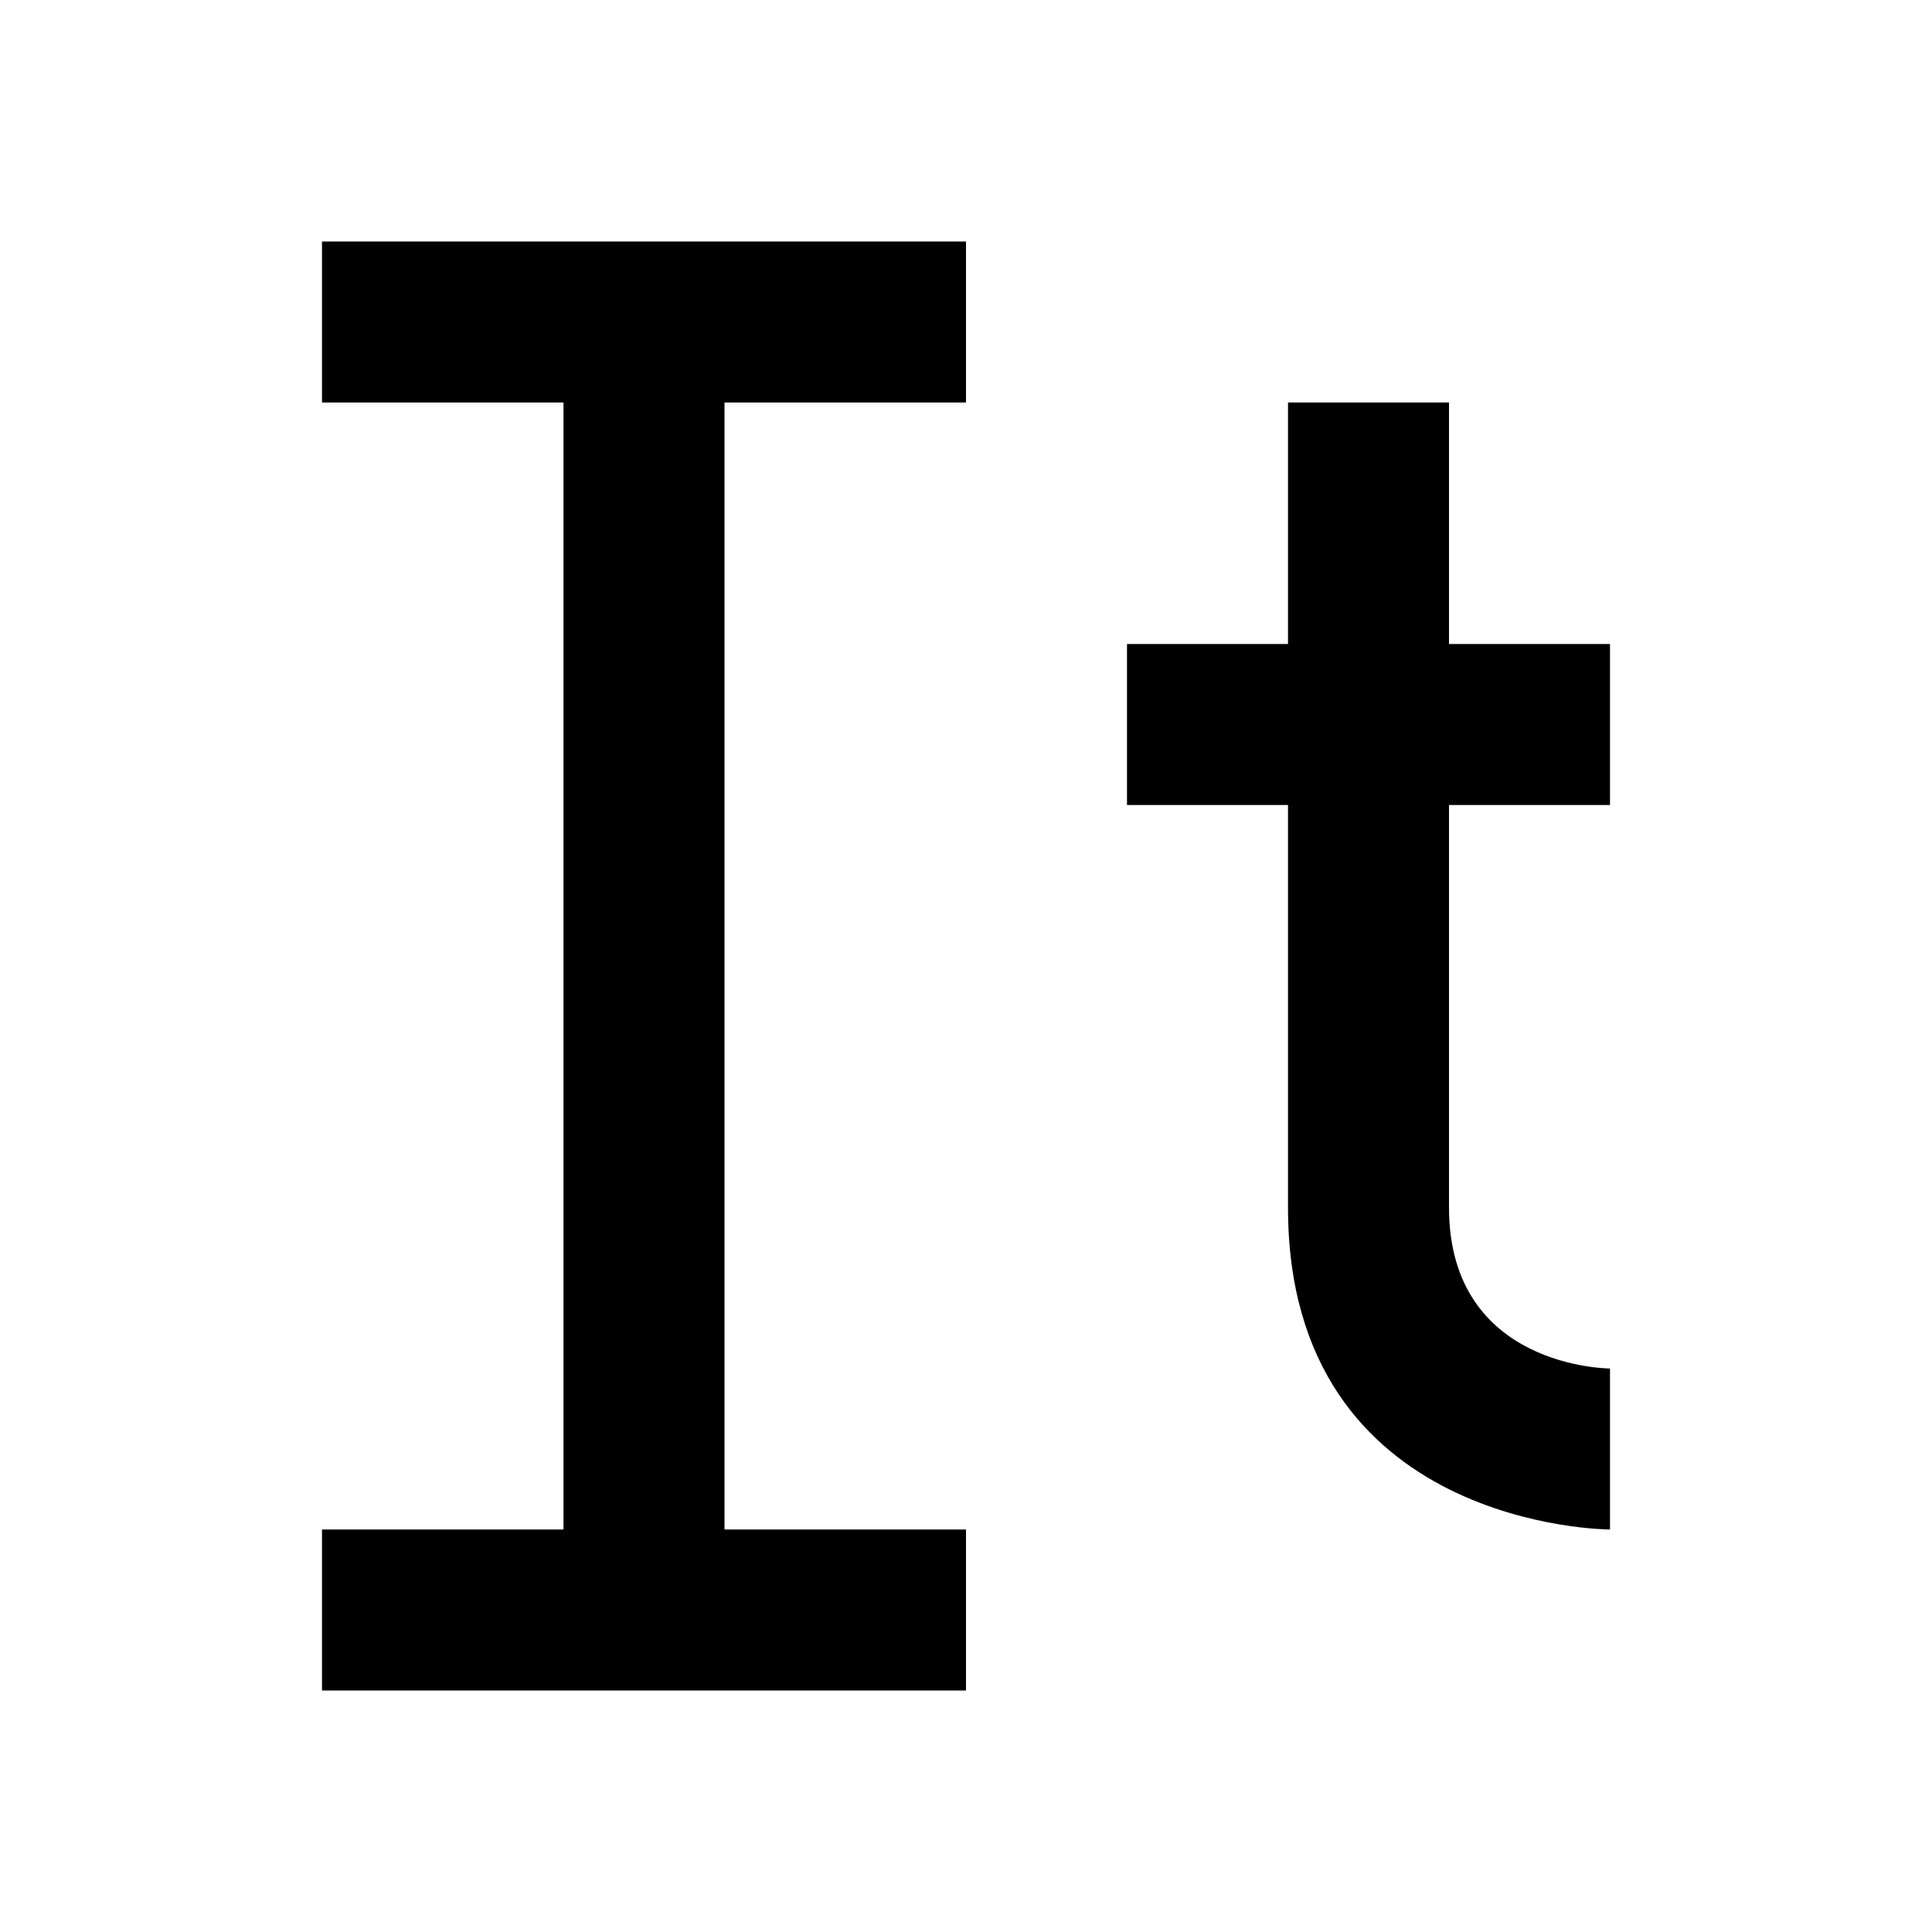
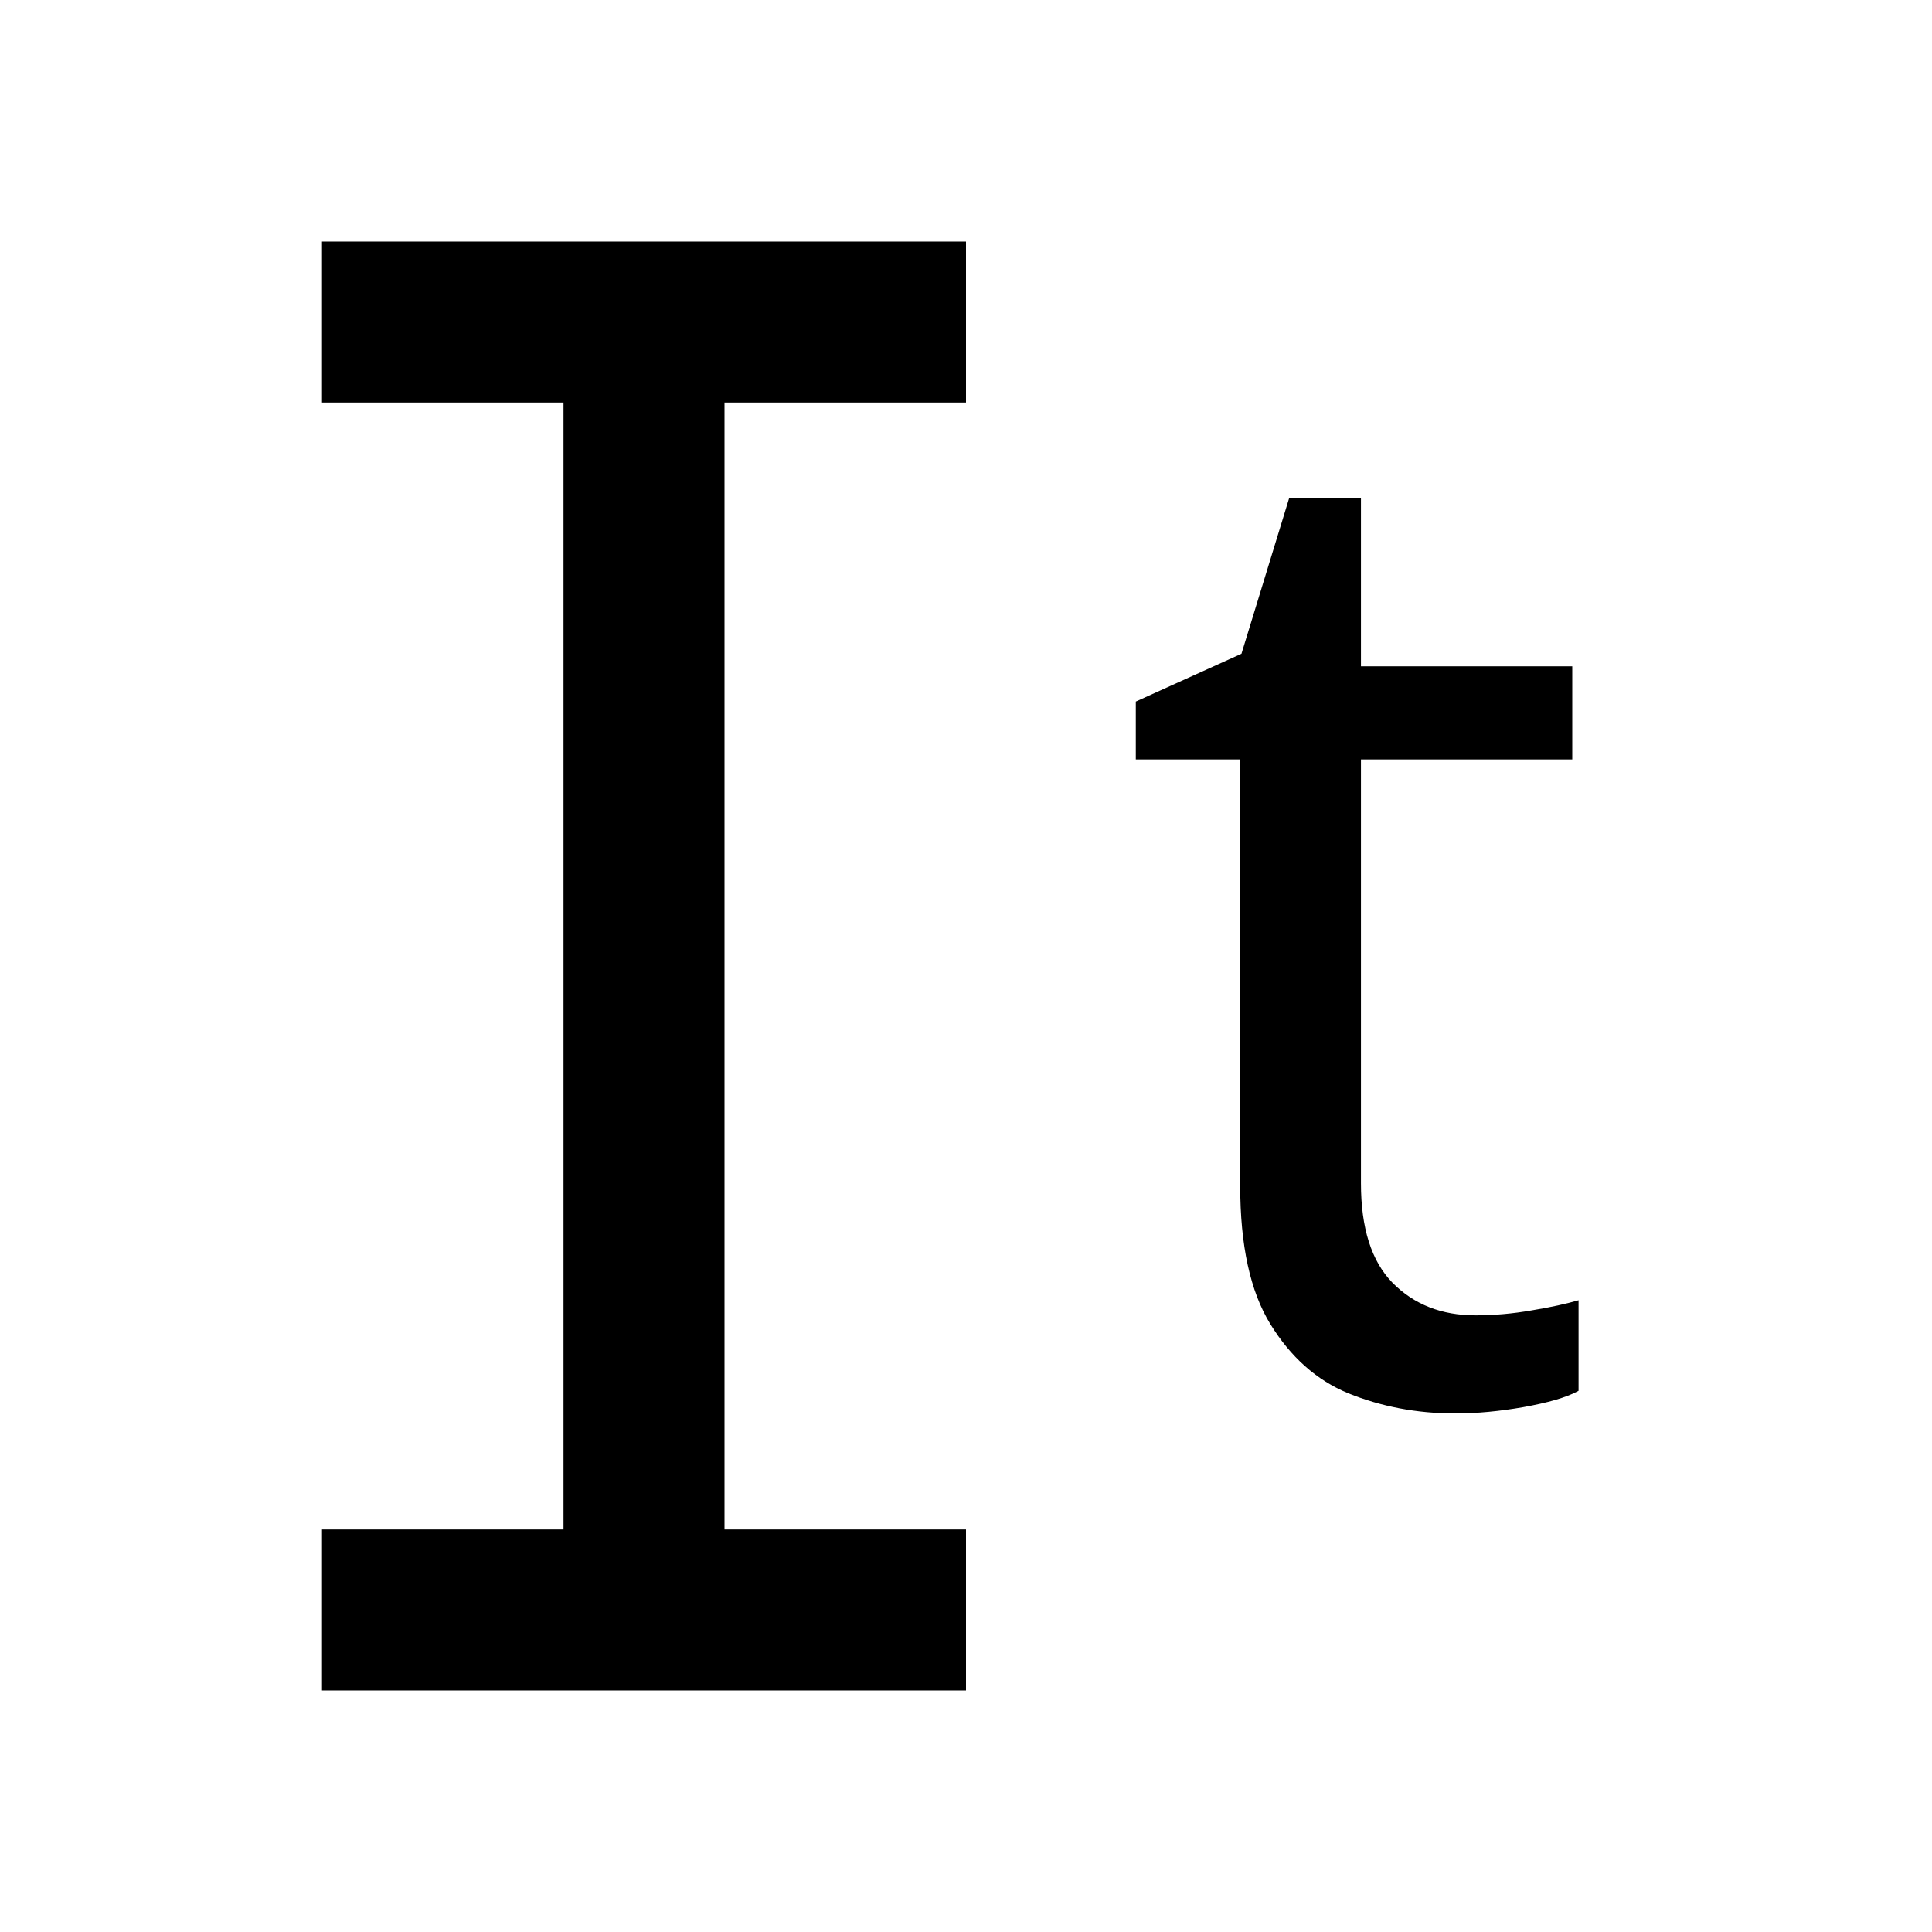
<svg xmlns="http://www.w3.org/2000/svg" width="24.0px" height="24.0px" viewBox="0 0 24.0 24.0" version="1.1" id="SVGRoot">
  <defs id="defs1469" />
  <g id="layer1">
    <g aria-label="X" transform="matrix(0.9944681,0,0,1.005563,2,0.5)" id="text14" style="font-style:normal;font-weight:normal;font-size:17.337px;line-height:1.25;font-family:sans-serif;letter-spacing:0px;word-spacing:0px;fill:#000000;fill-opacity:1;stroke:none;stroke-width:1" />
    <path id="rect12" style="fill:#000000;fill-opacity:1;stroke:none;stroke-width:0.671;stroke-linecap:butt;stroke-miterlimit:4;stroke-dasharray:none;stroke-opacity:1" d="m 4,3 h 8 V 5 H 9 v 14 h 3 v 2 H 4 V 19 H 7 V 5 H 4 Z" />
-     <path id="rect837" style="fill:#000000;fill-rule:evenodd;stroke-width:2" d="m 16,5 h 2 v 3 h 2 v 2 h -2 v 5 c 0,2 2,2 2,2 v 2 c 0,0 -4,0 -4,-4 V 10 H 14 V 8 h 2 z" />
+     <text xml:space="preserve" style="font-style:normal;font-weight:normal;font-size:17px;line-height:1.25;font-family:sans-serif;fill:#000000;fill-opacity:1;stroke:none" x="13.844" y="17.388" id="text1">
+       <tspan id="tspan1" x="13.844" y="17.388" style="font-size:17px">t</tspan>
+     </text>
  </g>
</svg>
